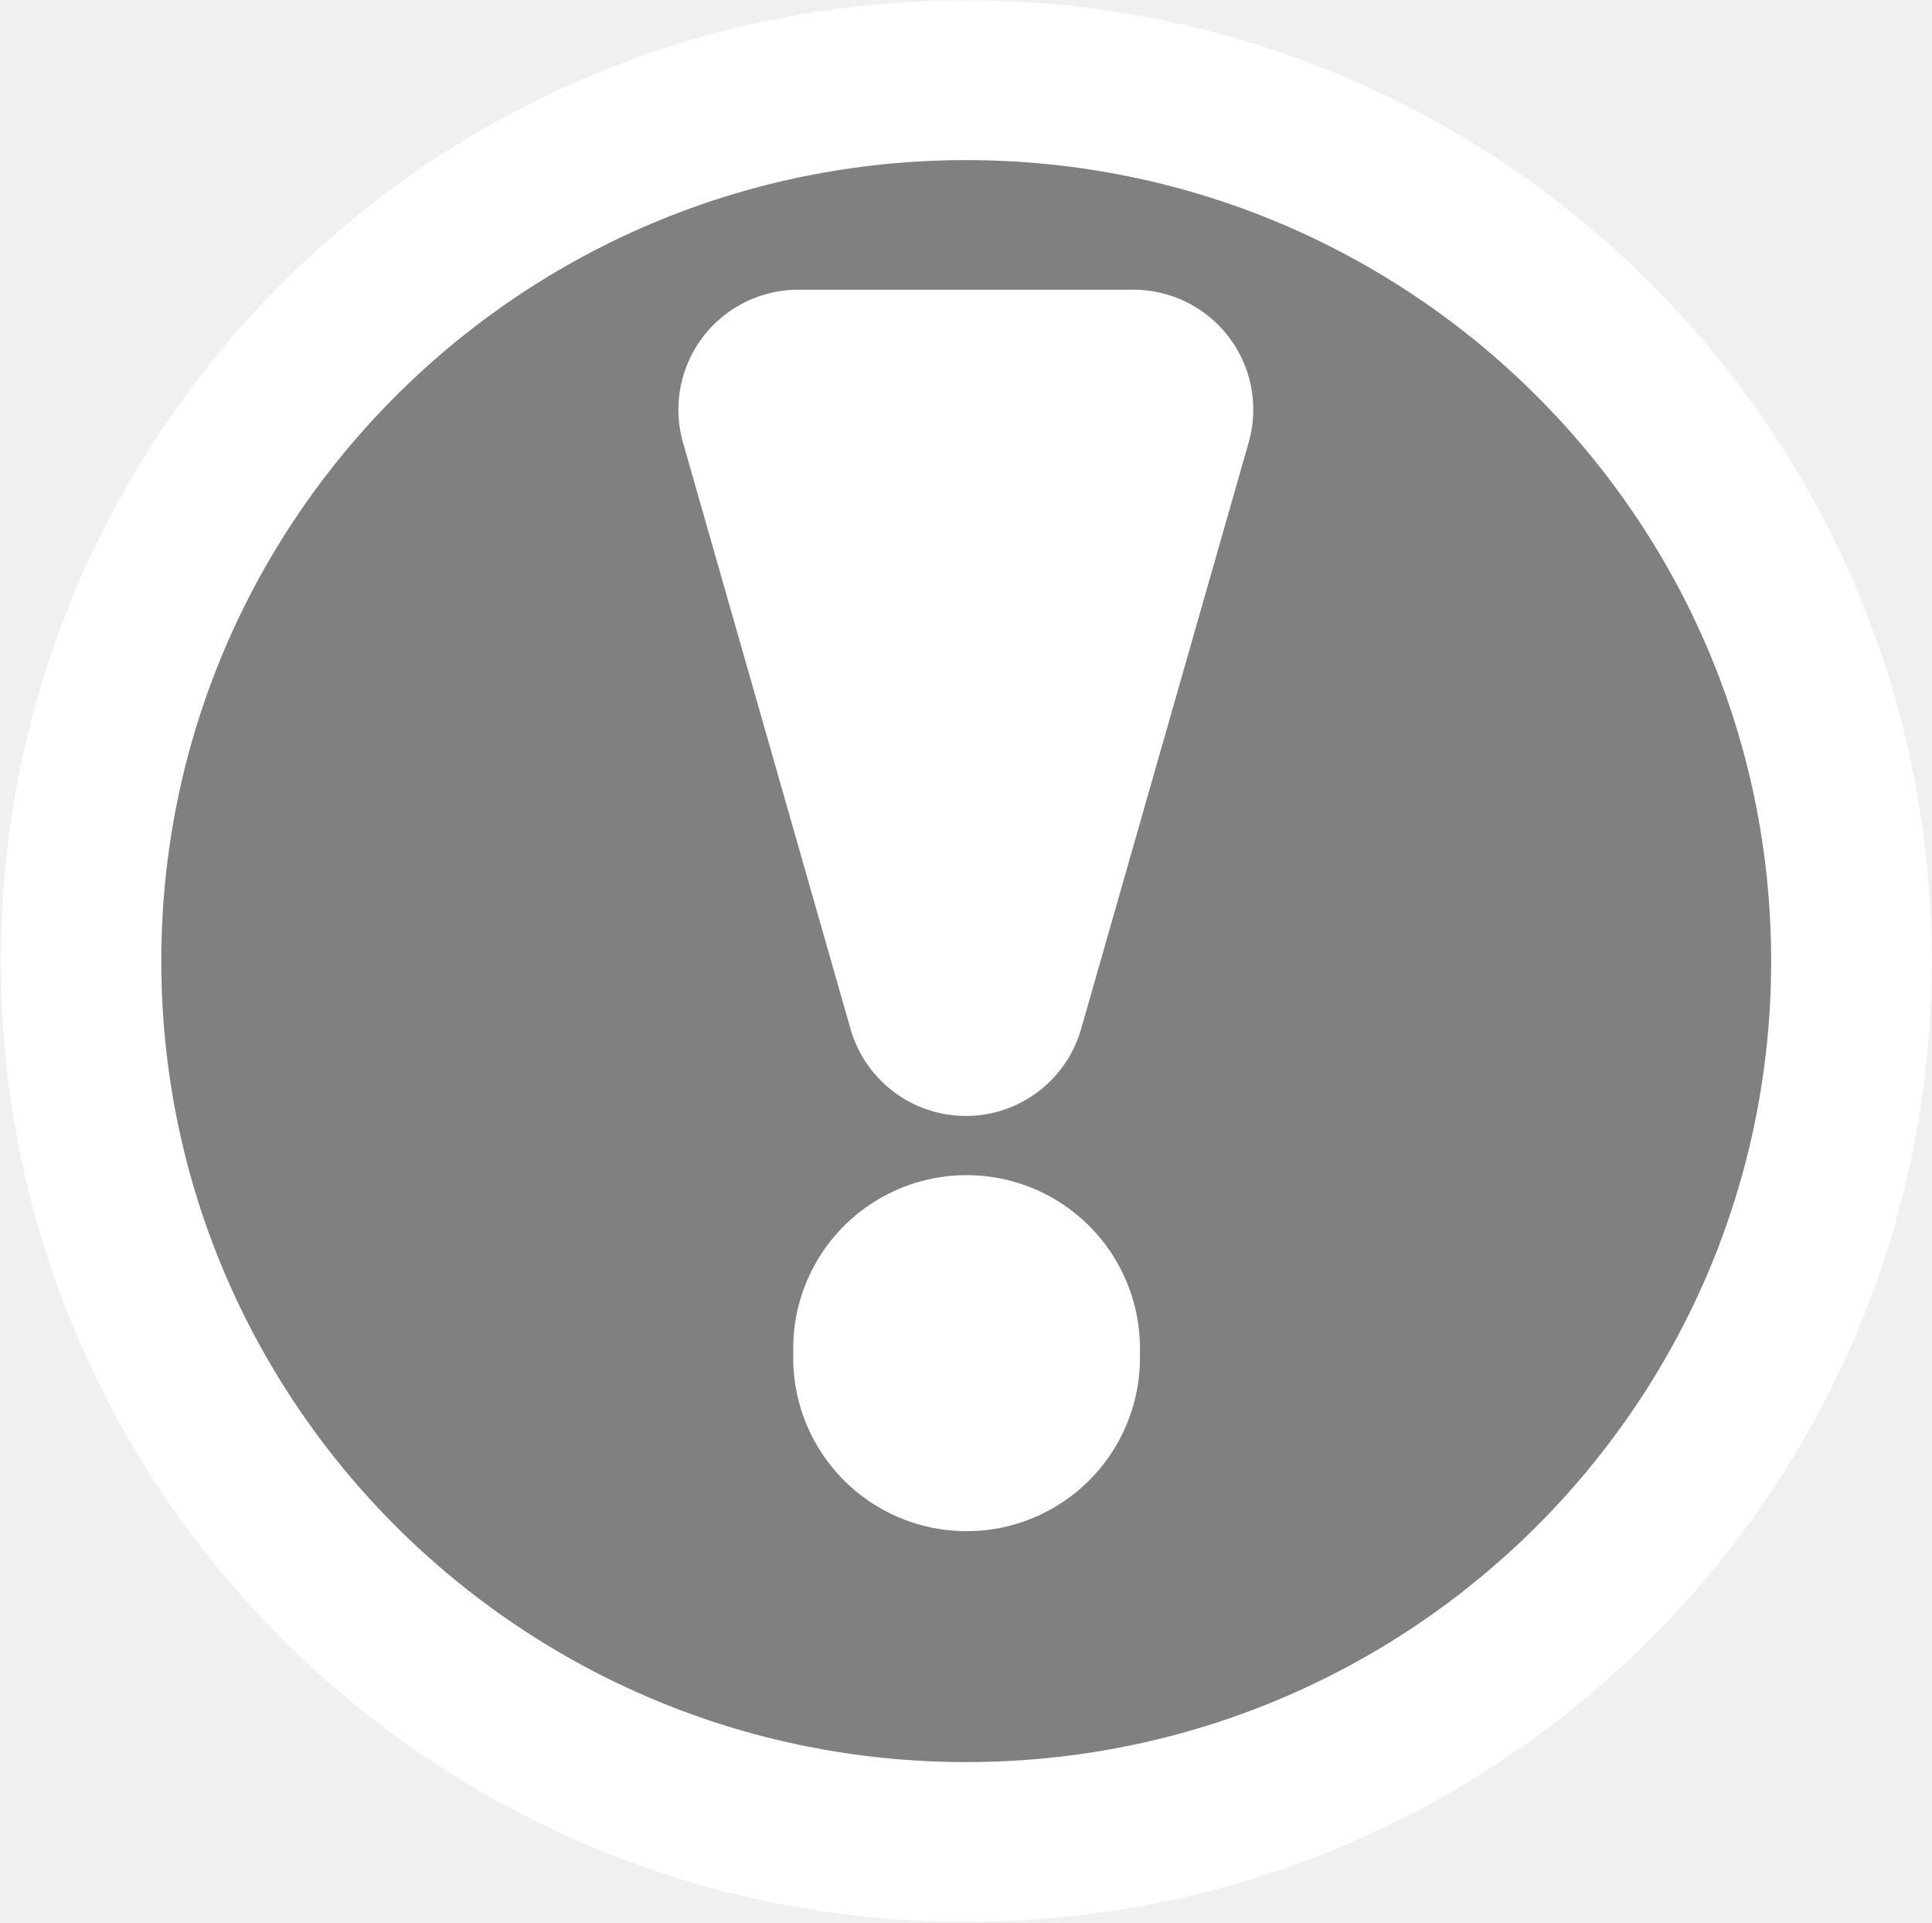
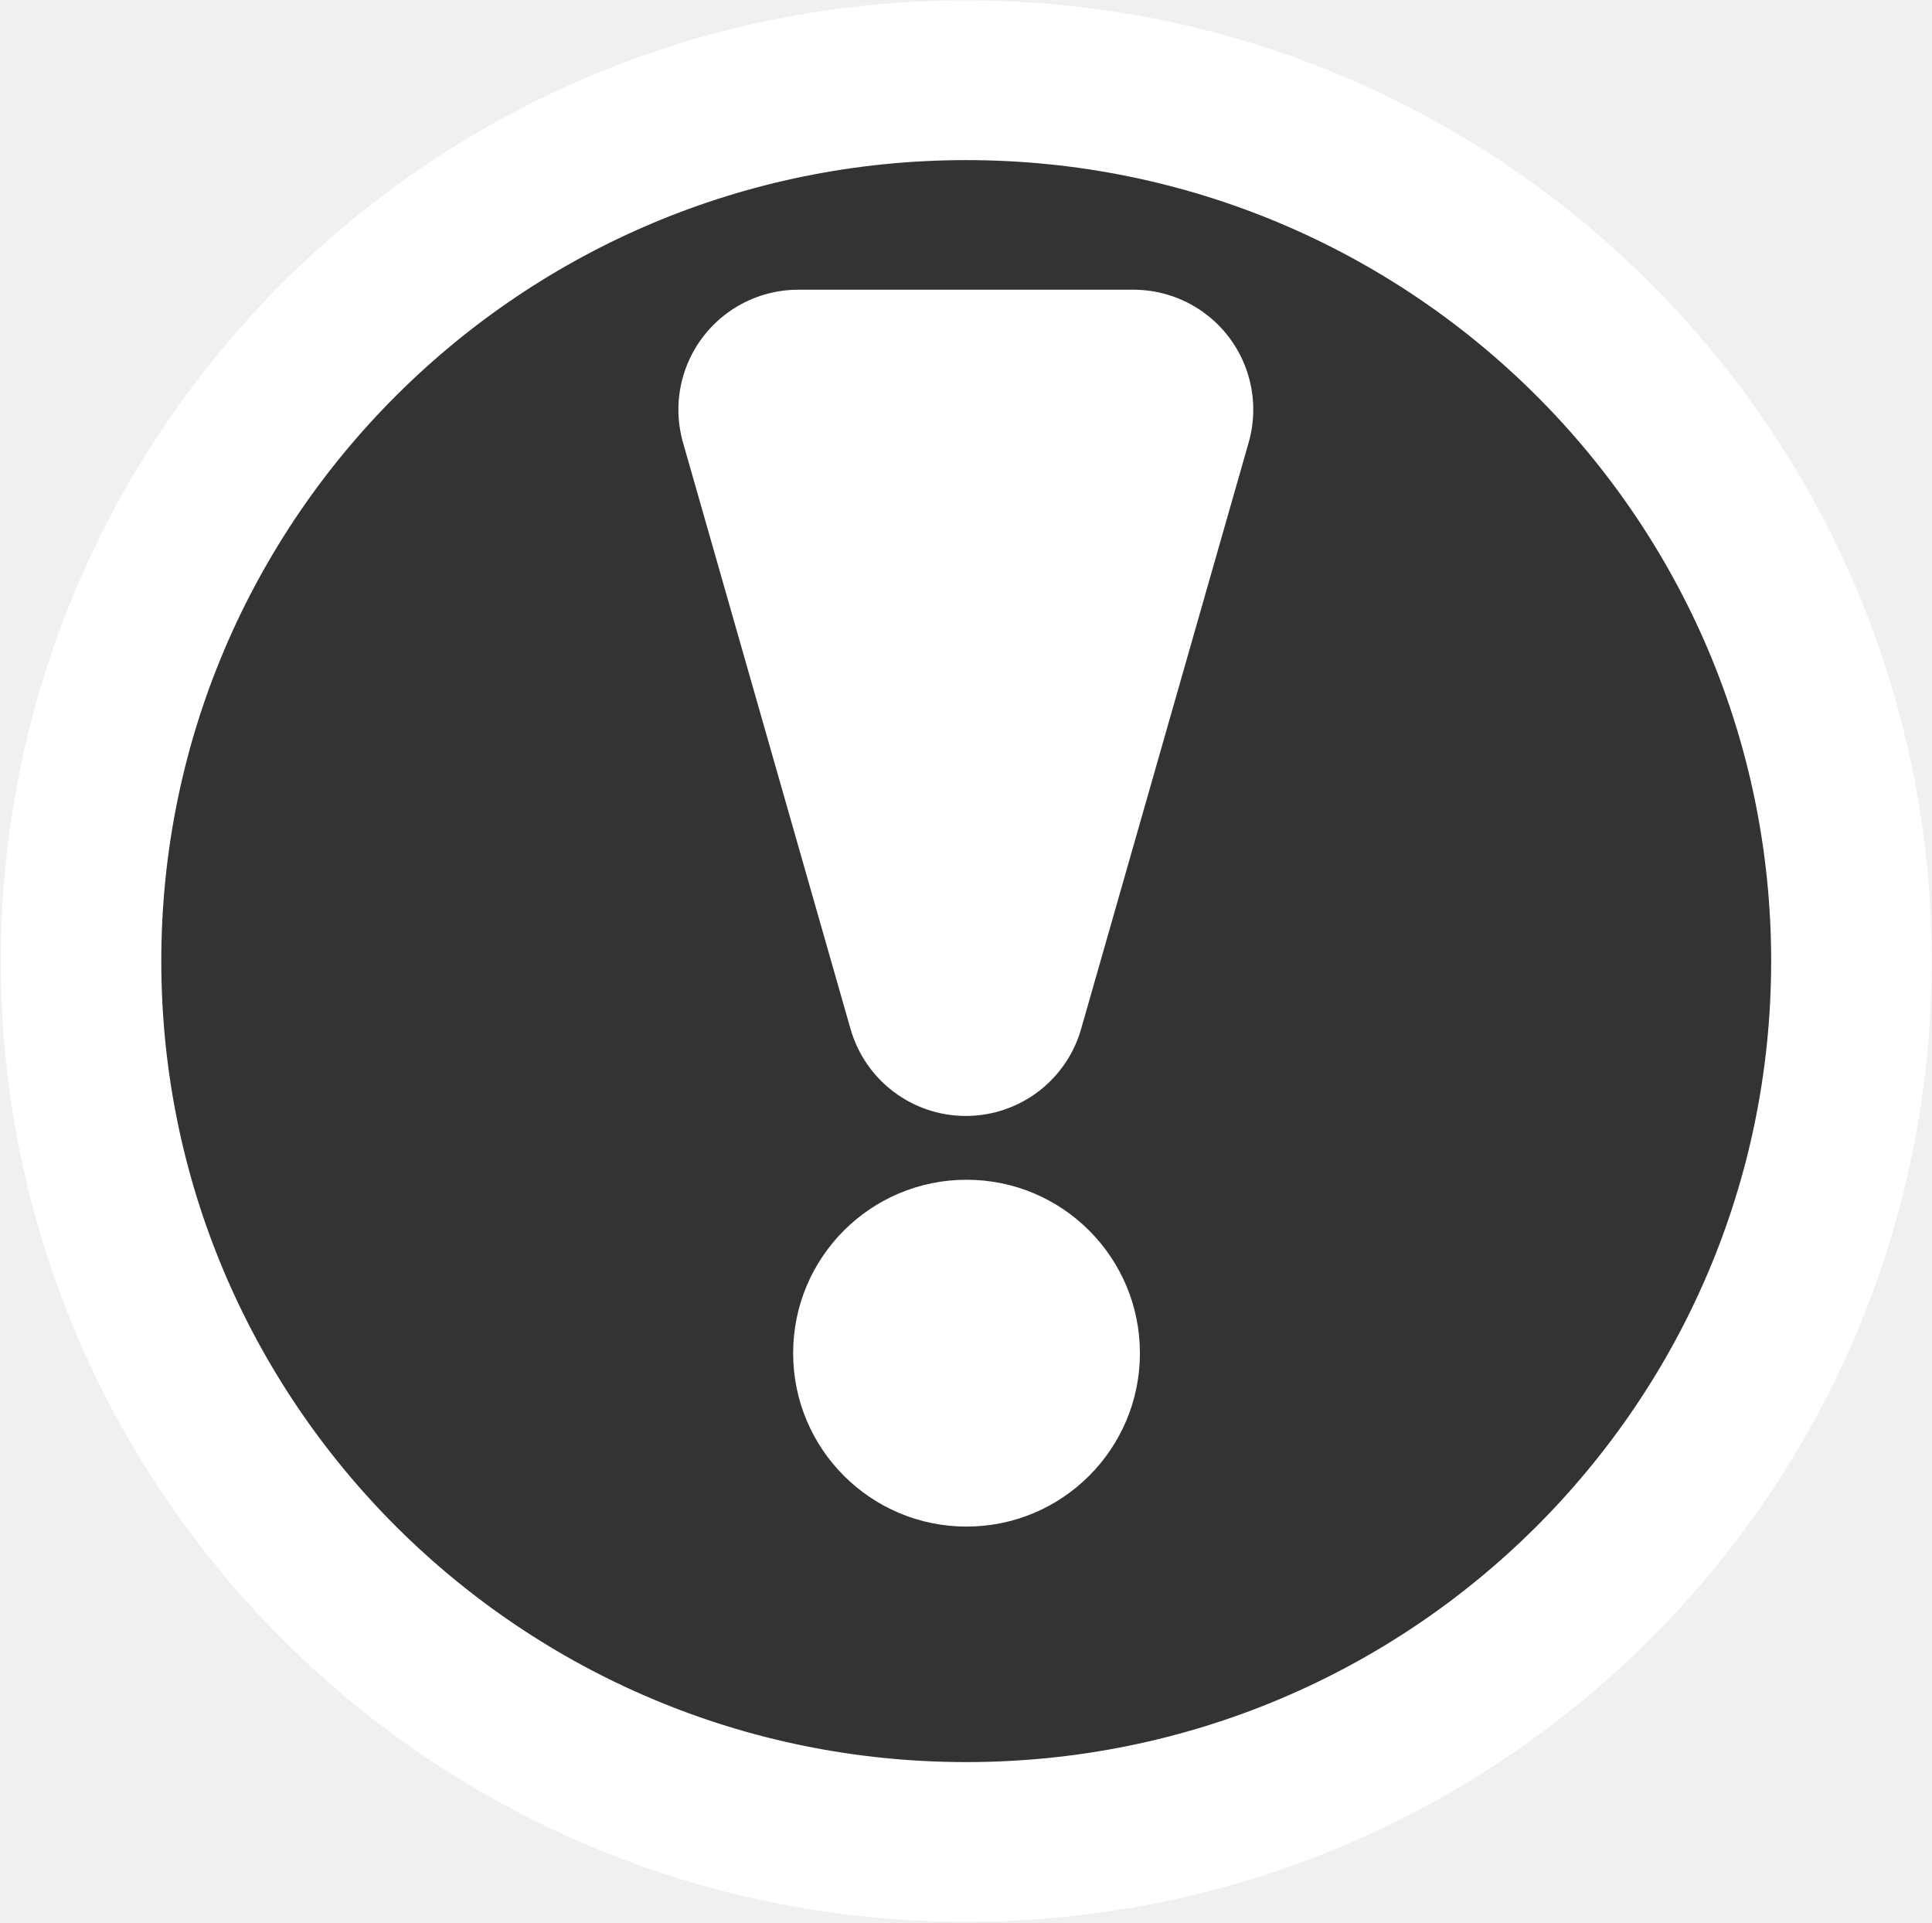
<svg xmlns="http://www.w3.org/2000/svg" width="20.215" height="20.113" id="svg2" version="1.1">
  <defs id="defs4">
    <linearGradient id="linearGradient5252">
      <stop style="stop-color:#ff6600;stop-opacity:1;" offset="0" id="stop5254" />
      <stop style="stop-color:#366600;stop-opacity:0;" offset="1" id="stop5256" />
    </linearGradient>
  </defs>
  <g id="layer1" transform="translate(-323.8903,-411.3547)">
-     <path style="fill:#808080;fill-opacity:1;stroke:#ffffff;stroke-width:1.716;stroke-linecap:round;stroke-linejoin:round;stroke-miterlimit:4;stroke-opacity:1;stroke-dasharray:none" id="path3011" d="m 27.857,-4.205 c 0,5.227 -4.237,9.464 -9.464,9.464 -5.227,0 -9.464,-4.237 -9.464,-9.464 0,-5.227 4.237,-9.464 9.464,-9.464 5.227,0 9.464,4.237 9.464,9.464 z" transform="matrix(0.978642,0,0,0.9737086,316,425.5039)" />
+     <path style="fill:#333333;fill-opacity:1;stroke:#ffffff;stroke-width:1.716;stroke-linecap:round;stroke-linejoin:round;stroke-miterlimit:4;stroke-opacity:1;stroke-dasharray:none" id="path3011" d="m 27.857,-4.205 c 0,5.227 -4.237,9.464 -9.464,9.464 -5.227,0 -9.464,-4.237 -9.464,-9.464 0,-5.227 4.237,-9.464 9.464,-9.464 5.227,0 9.464,4.237 9.464,9.464 z" transform="matrix(0.978642,0,0,0.9737086,316,425.5039)" />
    <path style="fill:#ffffff;fill-opacity:1;stroke:#ffffff;stroke-width:2.509;stroke-linecap:round;stroke-linejoin:round;stroke-miterlimit:4;stroke-opacity:1" d="m 333.996,421.775 0,0 -1.753,-6.135 3.506,0 z" id="rect3013-0" />
-     <path style="fill:#ffffff;fill-opacity:1;stroke:none" id="path3050" d="m 12.658,18.639 a 1.421,1.421 0 1 1 -2.841,0 1.421,1.421 0 1 1 2.841,0 z" transform="matrix(1.276721,0,0,1.276721,319.6568,401.7144)" />
+     <path style="fill:#ffffff;fill-opacity:1;stroke:none" id="path3050" d="m 12.658,18.639 c 0,0.785 -0.636,1.421 -1.421,1.421 -0.785,0 -1.421,-0.636 -1.421,-1.421 0,-0.785 0.636,-1.421 1.421,-1.421 0.785,0 1.421,0.636 1.421,1.421 z" transform="matrix(1.276721,0,0,1.276721,319.6568,401.7144)" />
  </g>
</svg>
